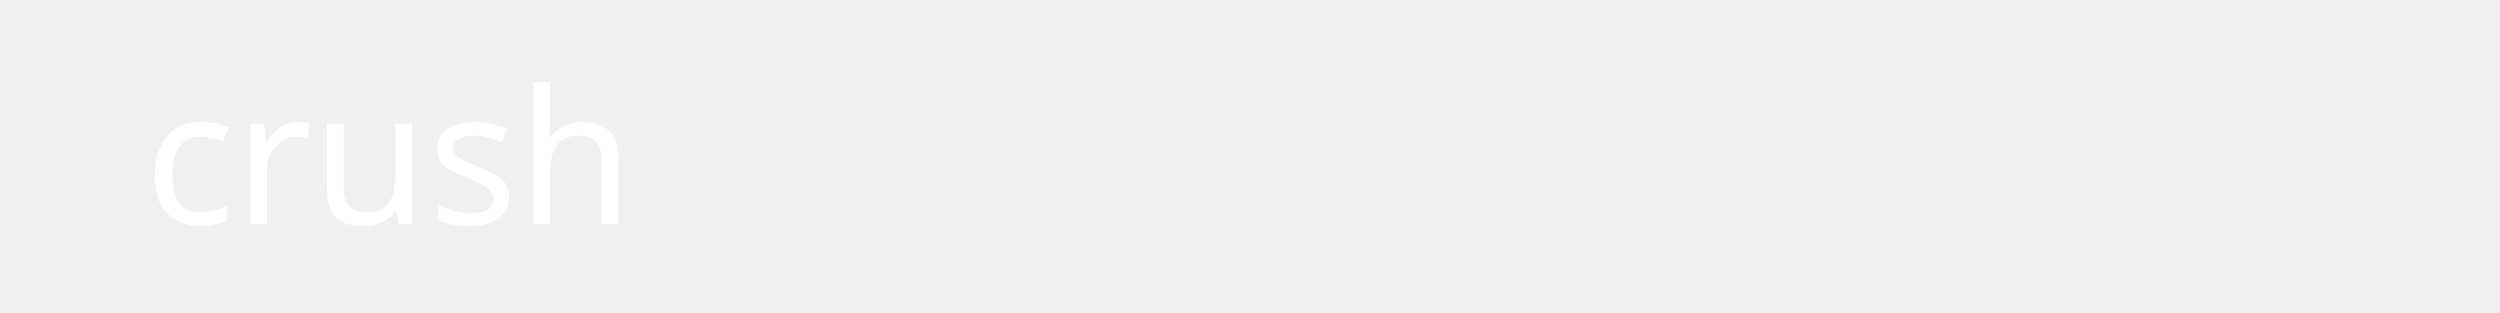
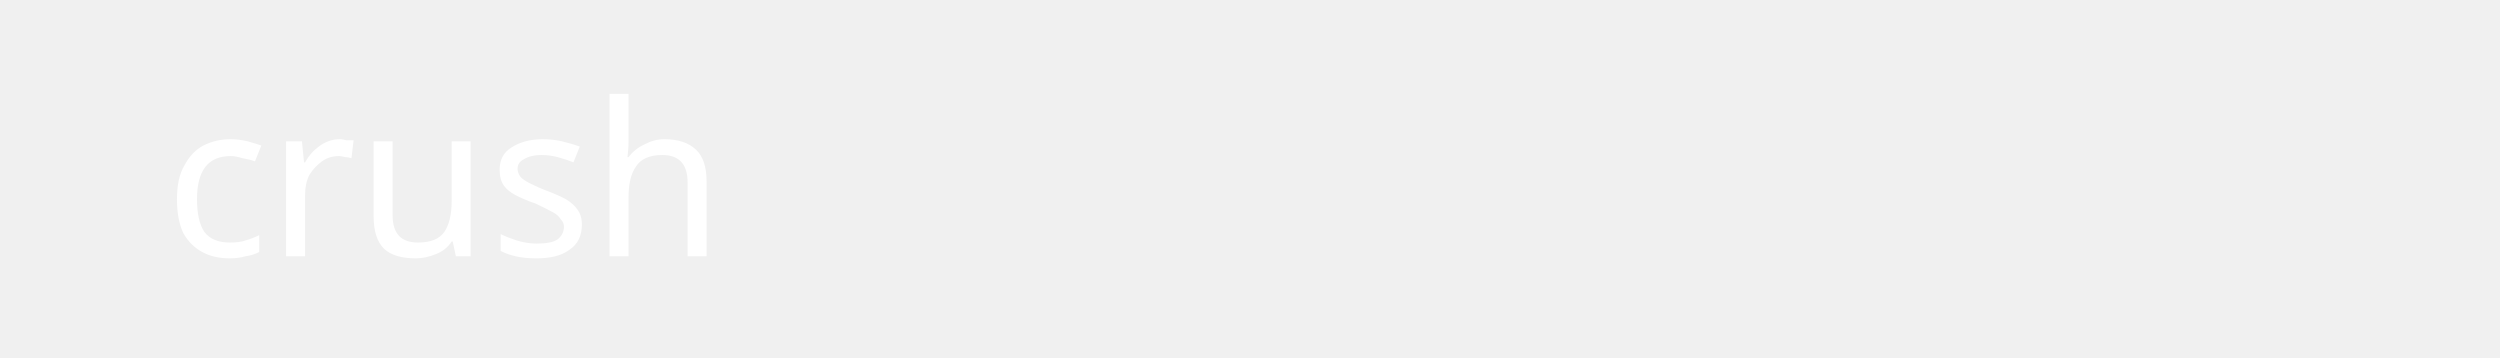
- <svg xmlns="http://www.w3.org/2000/svg" width="160" height="20" viewBox="0 0 42.333 5.292" version="1.1" id="svg907">
+ <svg xmlns="http://www.w3.org/2000/svg" width="140" height="20" viewBox="0 0 37.042 5.292" version="1.1" id="svg907">
  <defs id="defs901" />
  <g id="layer1">
    <text xml:space="preserve" style="font-size:3.175px;line-height:1.25;font-family:'Good Times';-inkscape-font-specification:'Good Times';fill:#ffffff;stroke-width:0.265" x="2.449" y="3.795" id="text1474">
      <tspan id="tspan1472" x="2.449" y="3.795" style="font-size:3.175px;fill:#ffffff;stroke-width:0.265">crush</tspan>
    </text>
  </g>
</svg>
